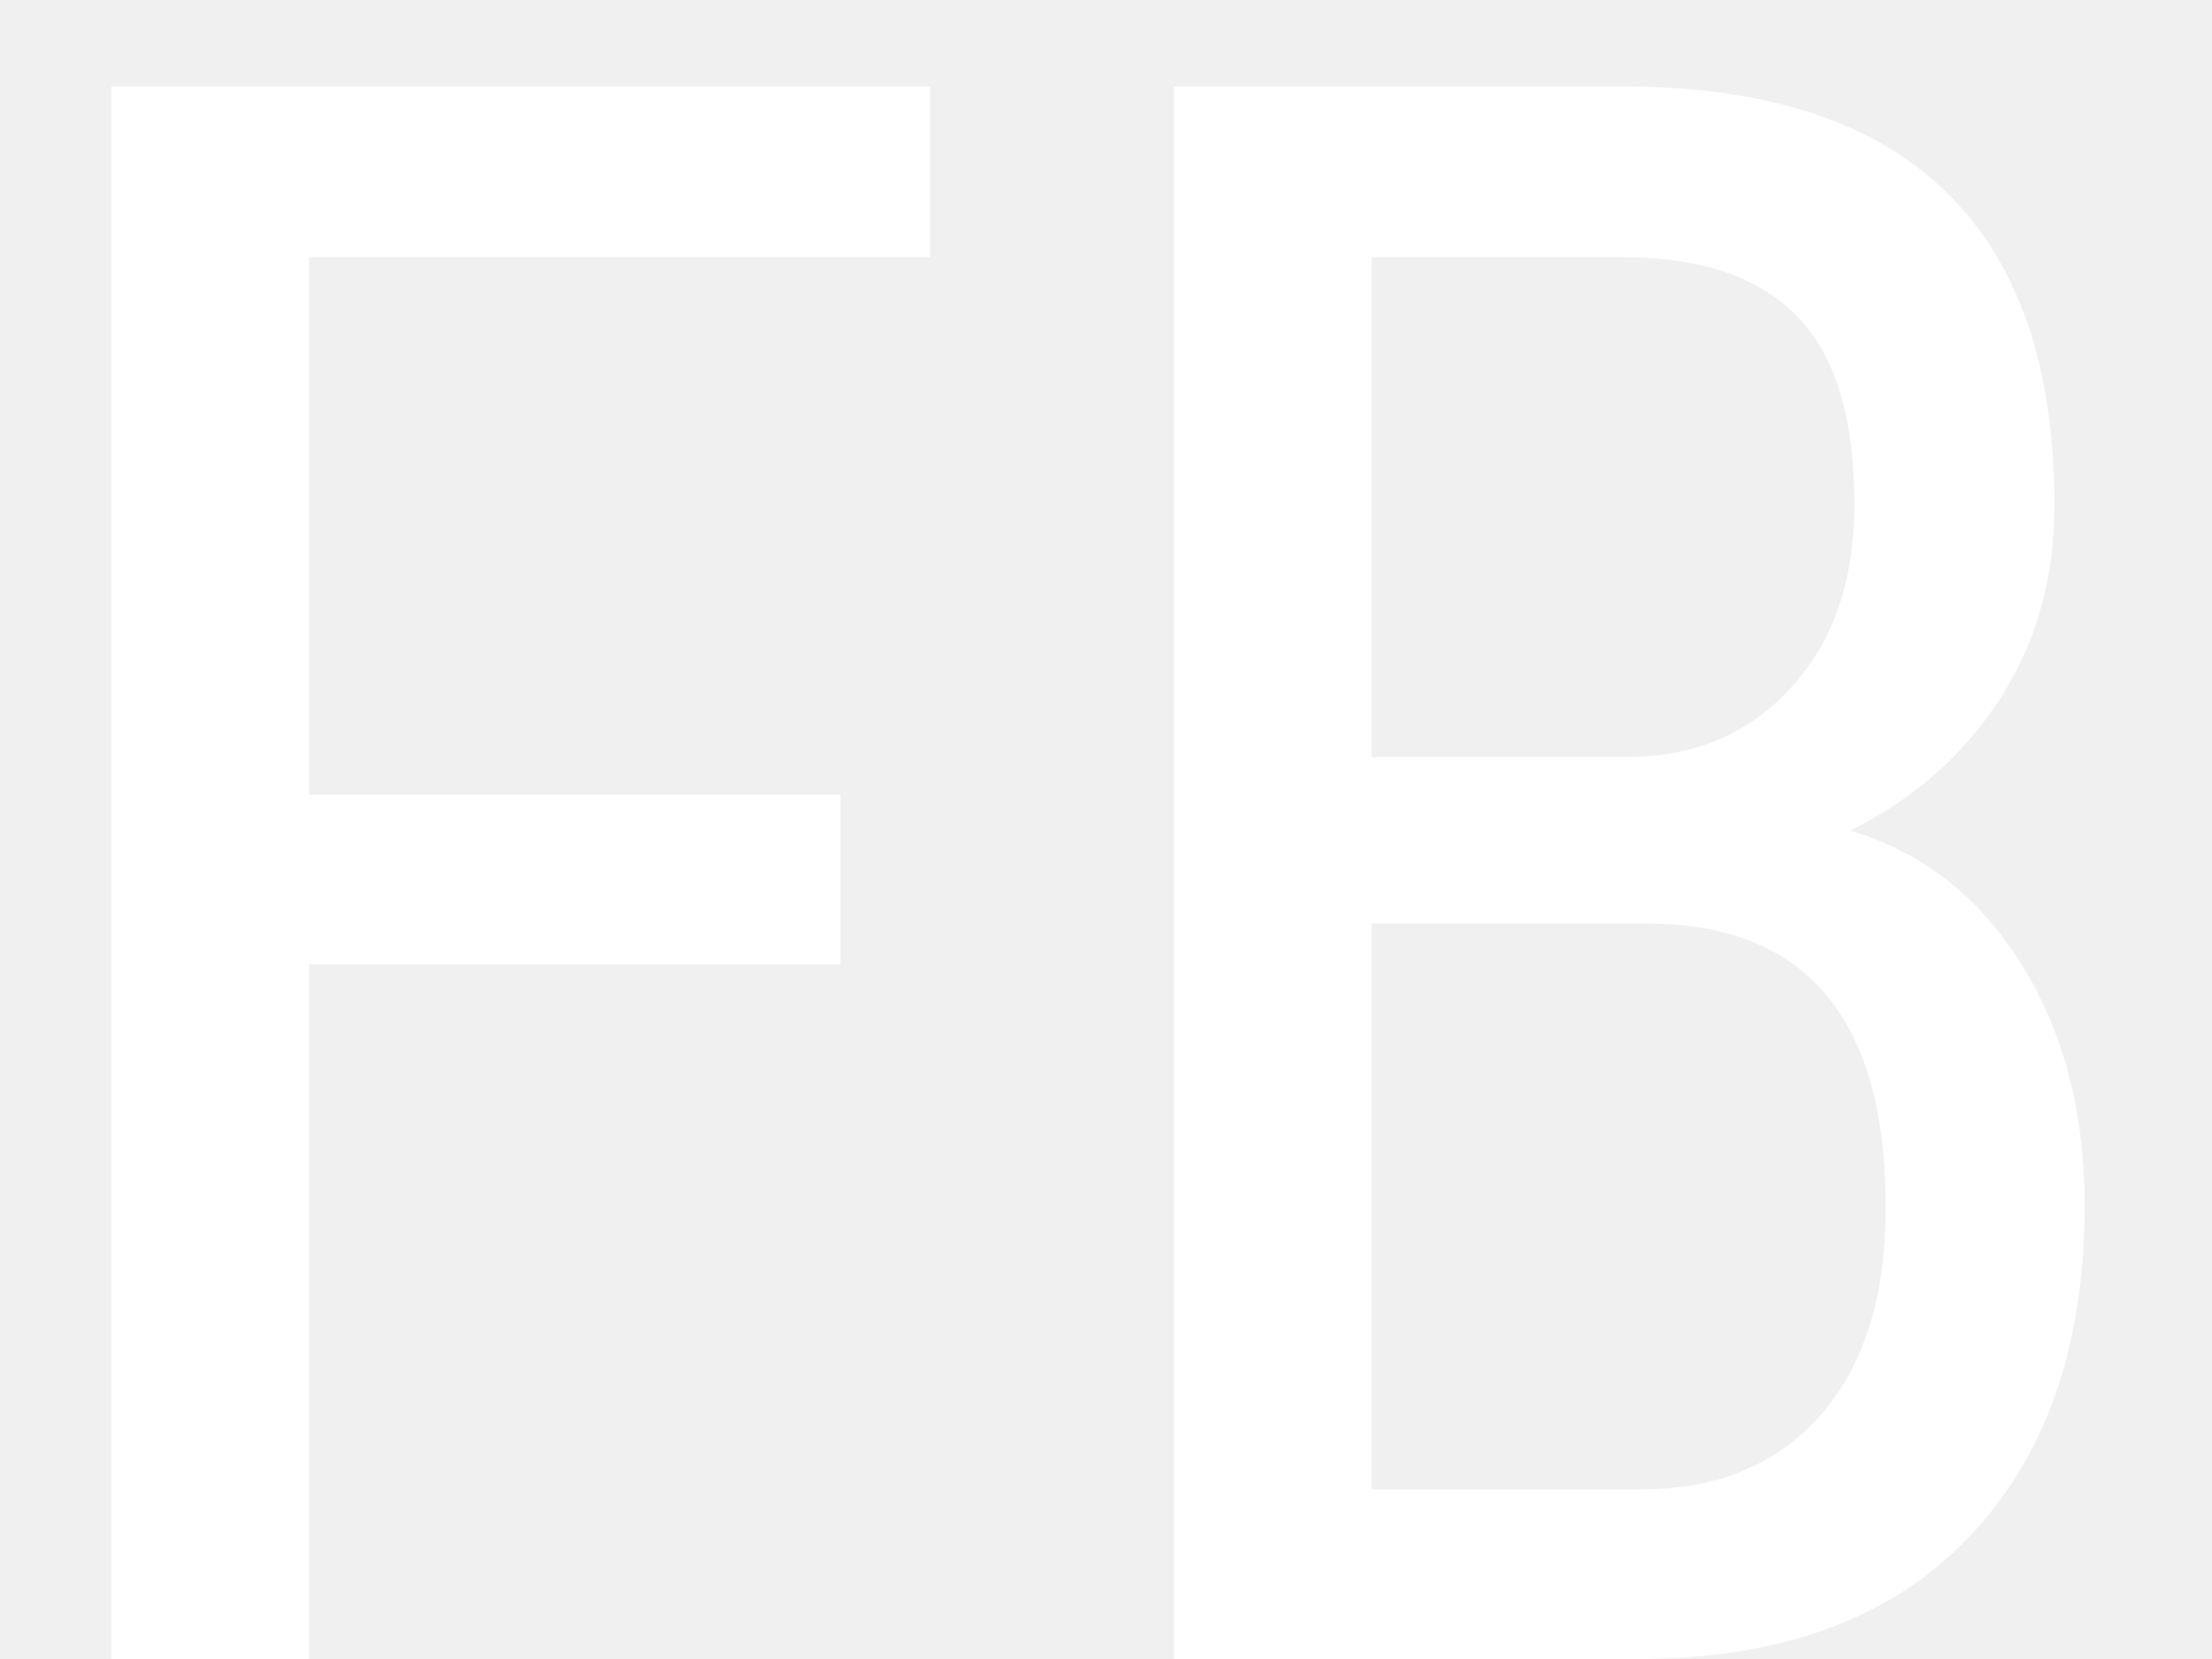
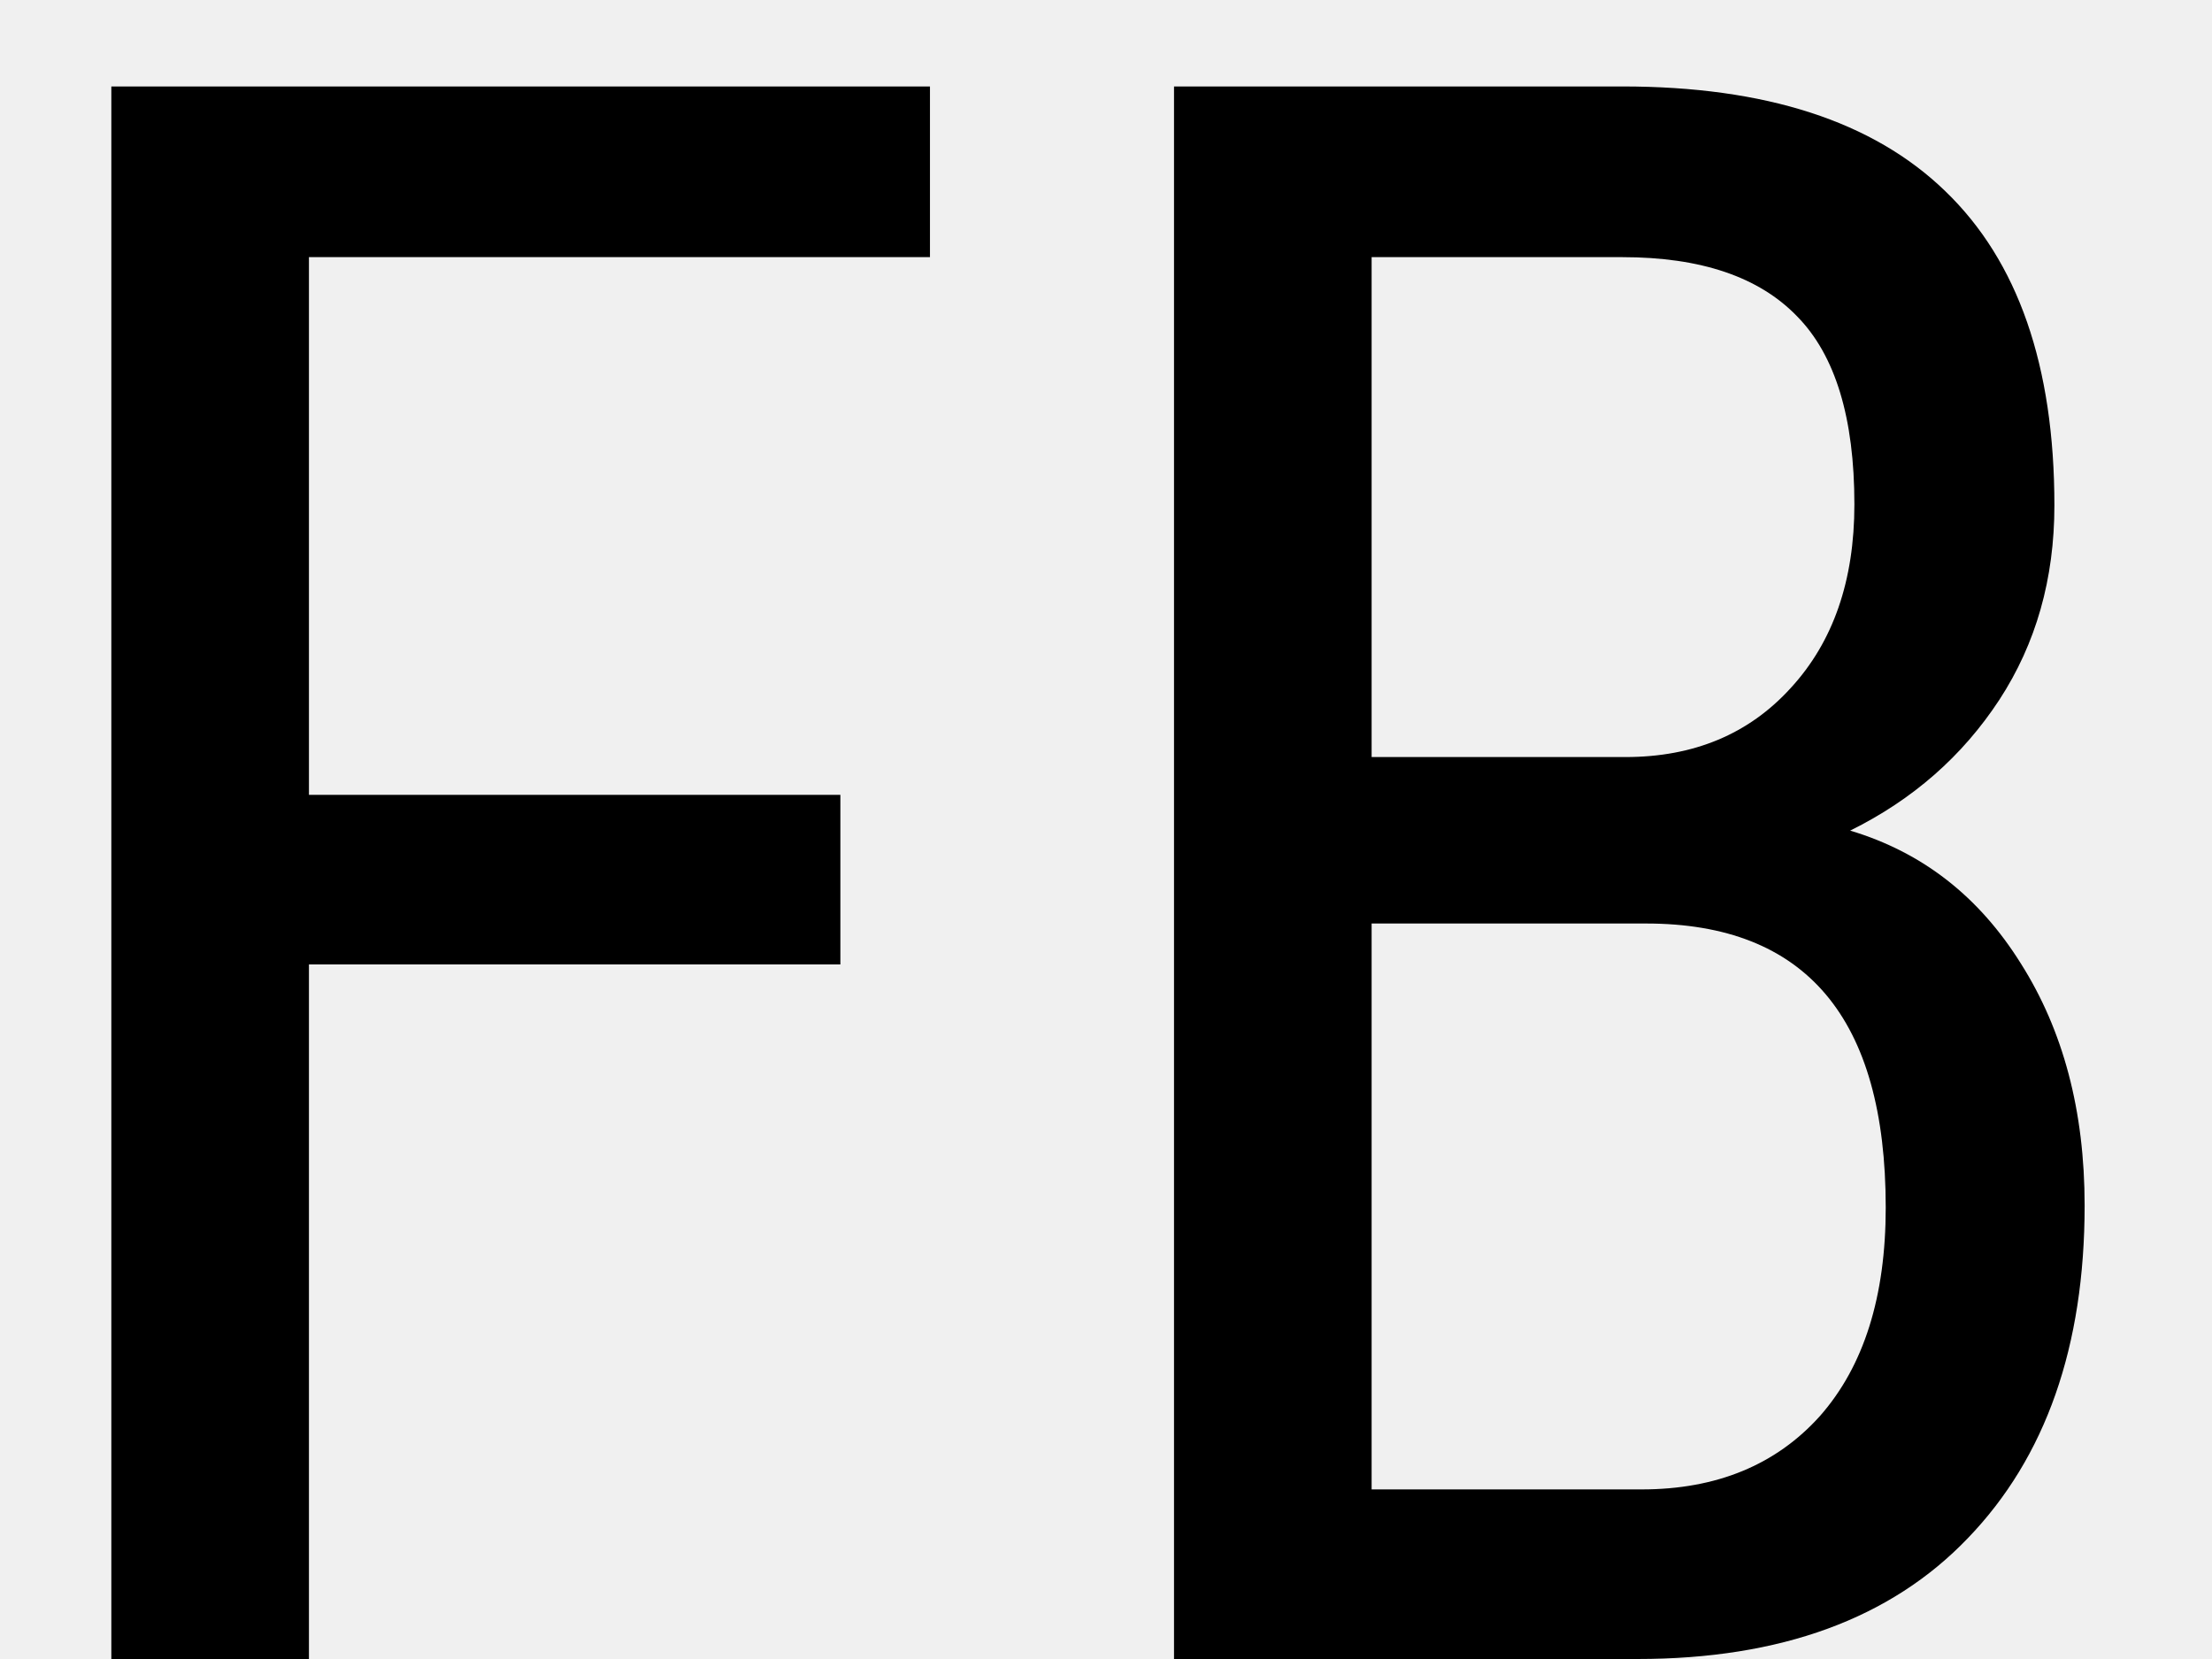
<svg xmlns="http://www.w3.org/2000/svg" width="12" height="9" viewBox="0 0 12 9" fill="none">
-   <path d="M4.559 5.232H1.676V9H0.604V0.469H5.045V1.395H1.676V4.312H4.559V5.232ZM6.369 9V0.469H8.801C9.578 0.469 10.162 0.658 10.553 1.037C10.947 1.416 11.145 1.984 11.145 2.742C11.145 3.141 11.045 3.492 10.846 3.797C10.646 4.102 10.377 4.338 10.037 4.506C10.428 4.623 10.736 4.863 10.963 5.227C11.193 5.59 11.309 6.027 11.309 6.539C11.309 7.305 11.098 7.906 10.676 8.344C10.258 8.781 9.66 9 8.883 9H6.369ZM7.441 5.01V8.08H8.906C9.312 8.08 9.635 7.947 9.873 7.682C10.111 7.412 10.23 7.035 10.23 6.551C10.23 5.523 9.797 5.01 8.93 5.01H7.441ZM7.441 4.107H8.818C9.189 4.107 9.488 3.982 9.715 3.732C9.945 3.482 10.06 3.15 10.06 2.736C10.06 2.268 9.957 1.928 9.75 1.717C9.543 1.502 9.227 1.395 8.801 1.395H7.441V4.107Z" fill="white" />
+   <path d="M4.559 5.232H1.676V9H0.604V0.469H5.045V1.395H1.676V4.312H4.559V5.232ZM6.369 9V0.469H8.801C9.578 0.469 10.162 0.658 10.553 1.037C10.947 1.416 11.145 1.984 11.145 2.742C11.145 3.141 11.045 3.492 10.846 3.797C10.646 4.102 10.377 4.338 10.037 4.506C10.428 4.623 10.736 4.863 10.963 5.227C11.193 5.59 11.309 6.027 11.309 6.539C11.309 7.305 11.098 7.906 10.676 8.344C10.258 8.781 9.66 9 8.883 9H6.369ZM7.441 5.01V8.08H8.906C9.312 8.08 9.635 7.947 9.873 7.682C10.111 7.412 10.23 7.035 10.23 6.551C10.23 5.523 9.797 5.01 8.93 5.01H7.441ZM7.441 4.107H8.818C9.189 4.107 9.488 3.982 9.715 3.732C9.945 3.482 10.06 3.15 10.06 2.736C10.06 2.268 9.957 1.928 9.75 1.717C9.543 1.502 9.227 1.395 8.801 1.395H7.441V4.107Z" fill="currentColor" />
</svg>
